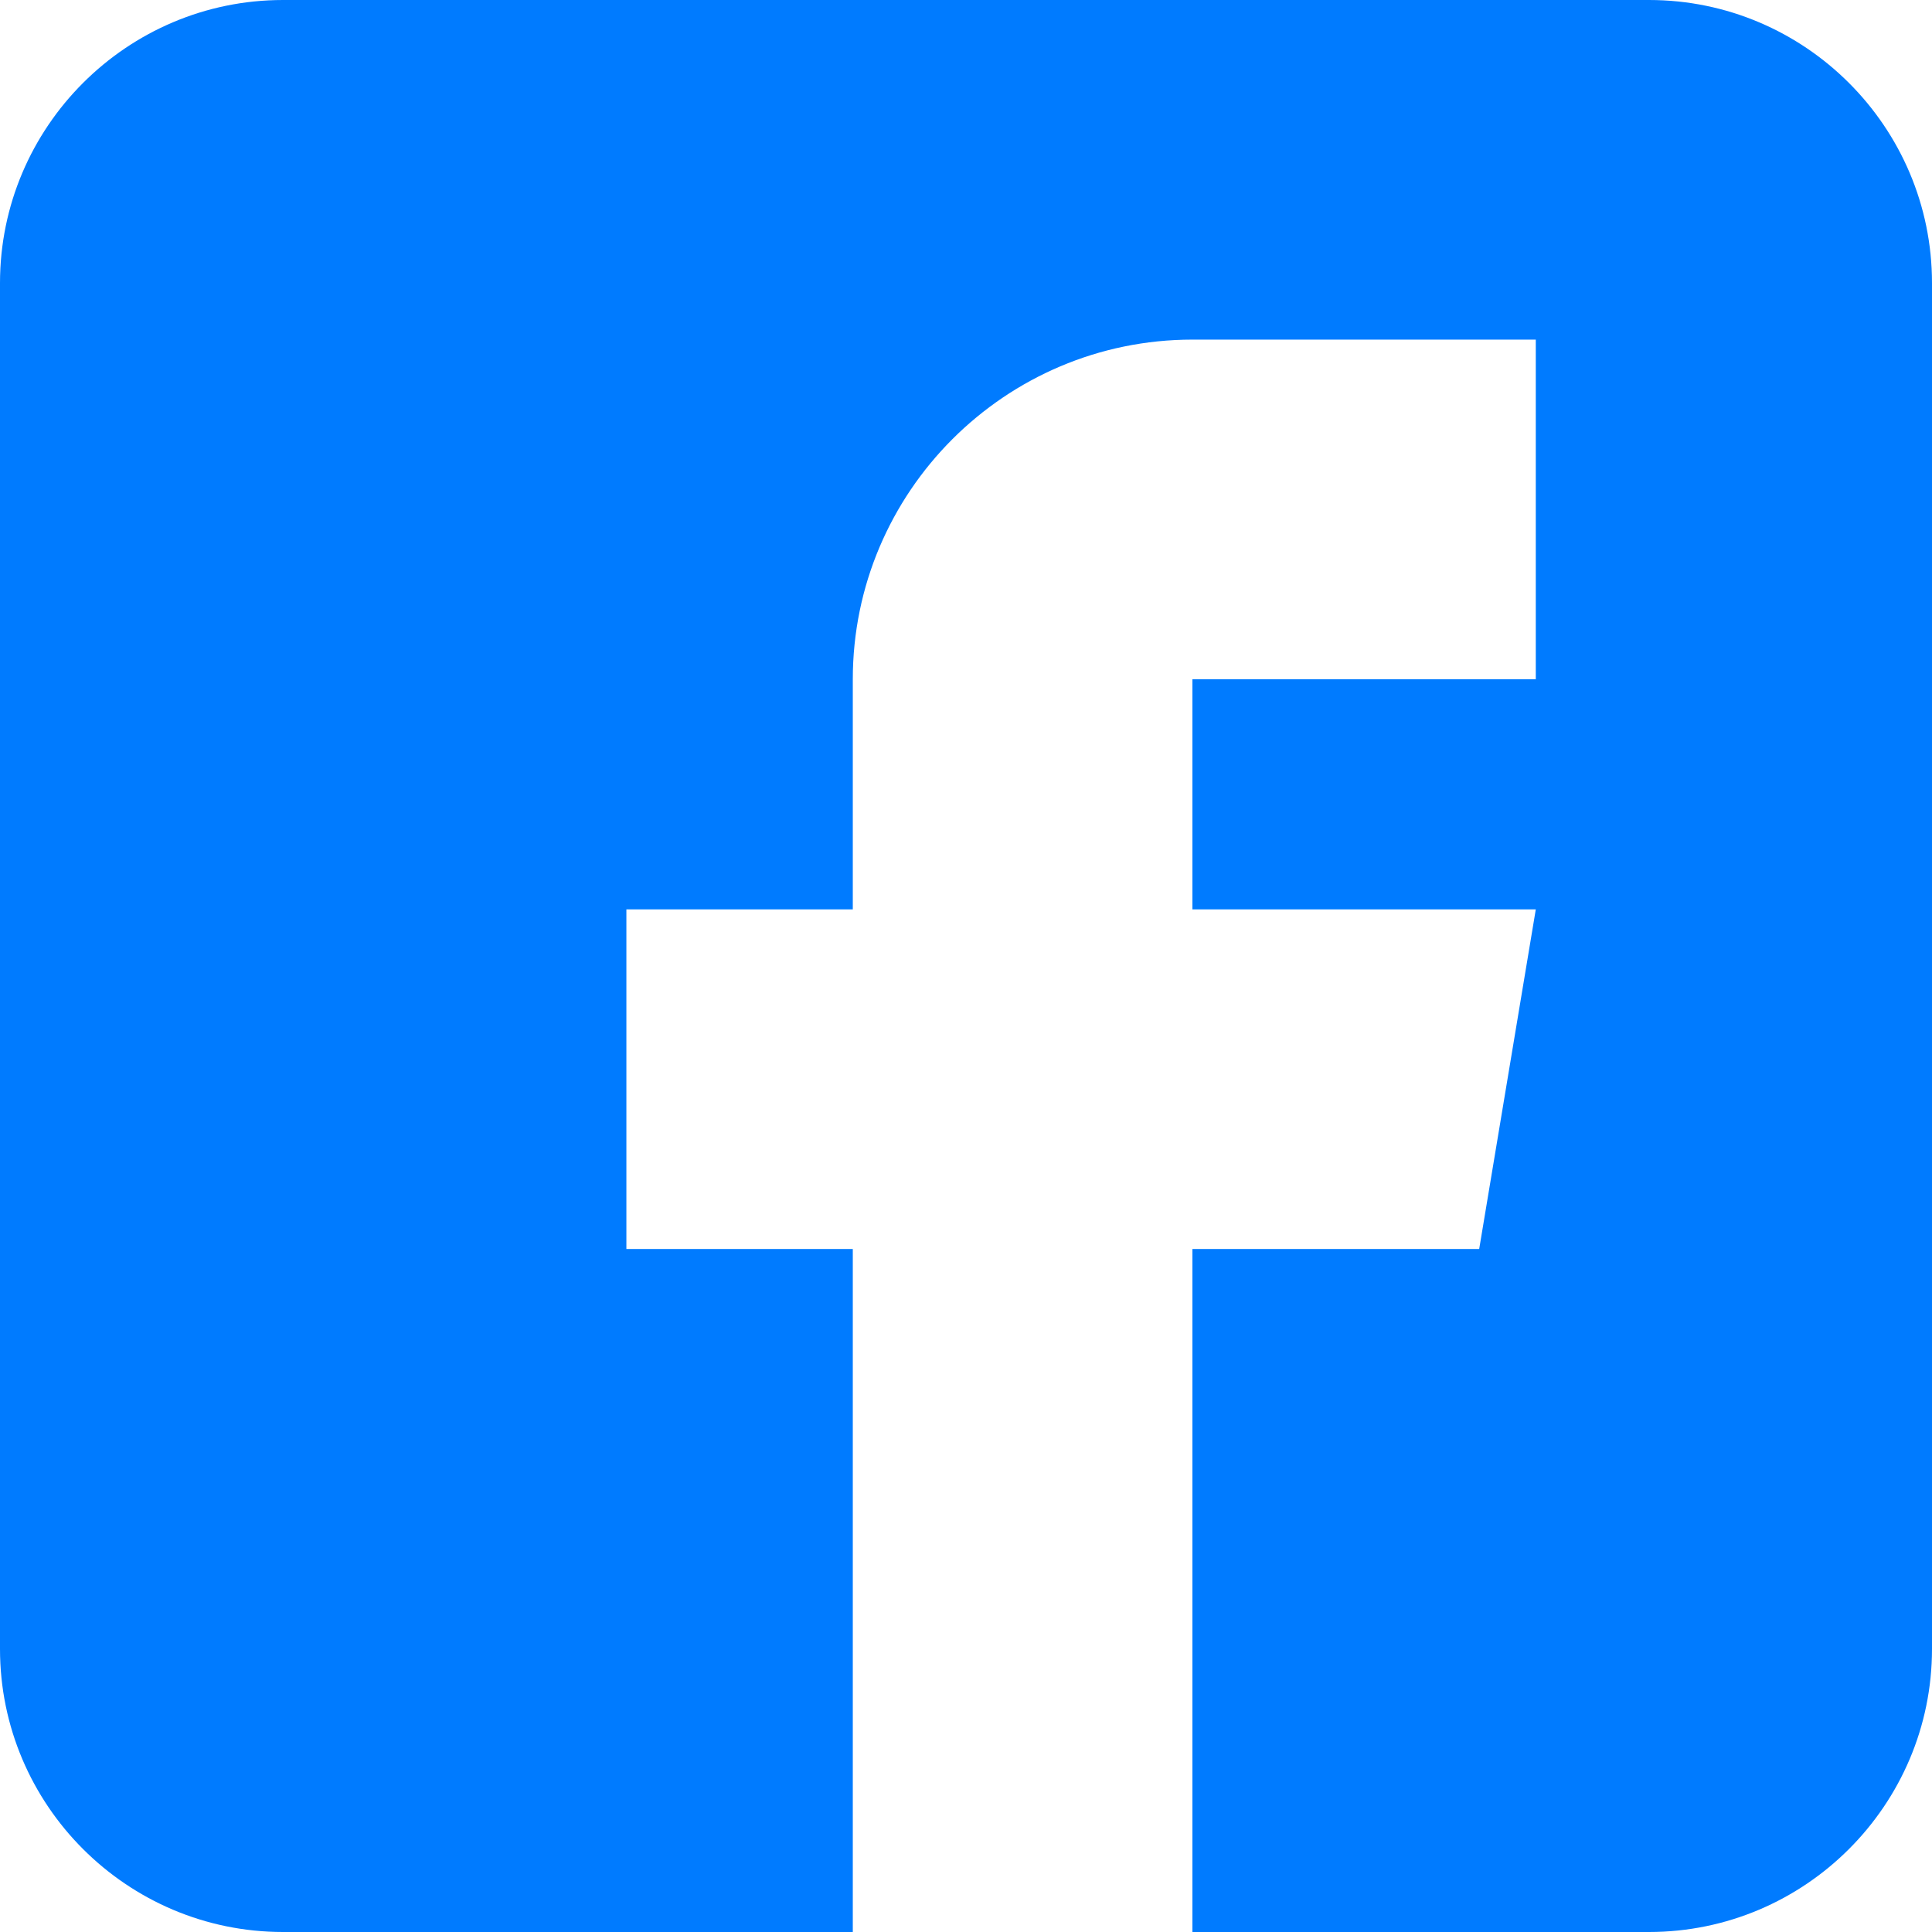
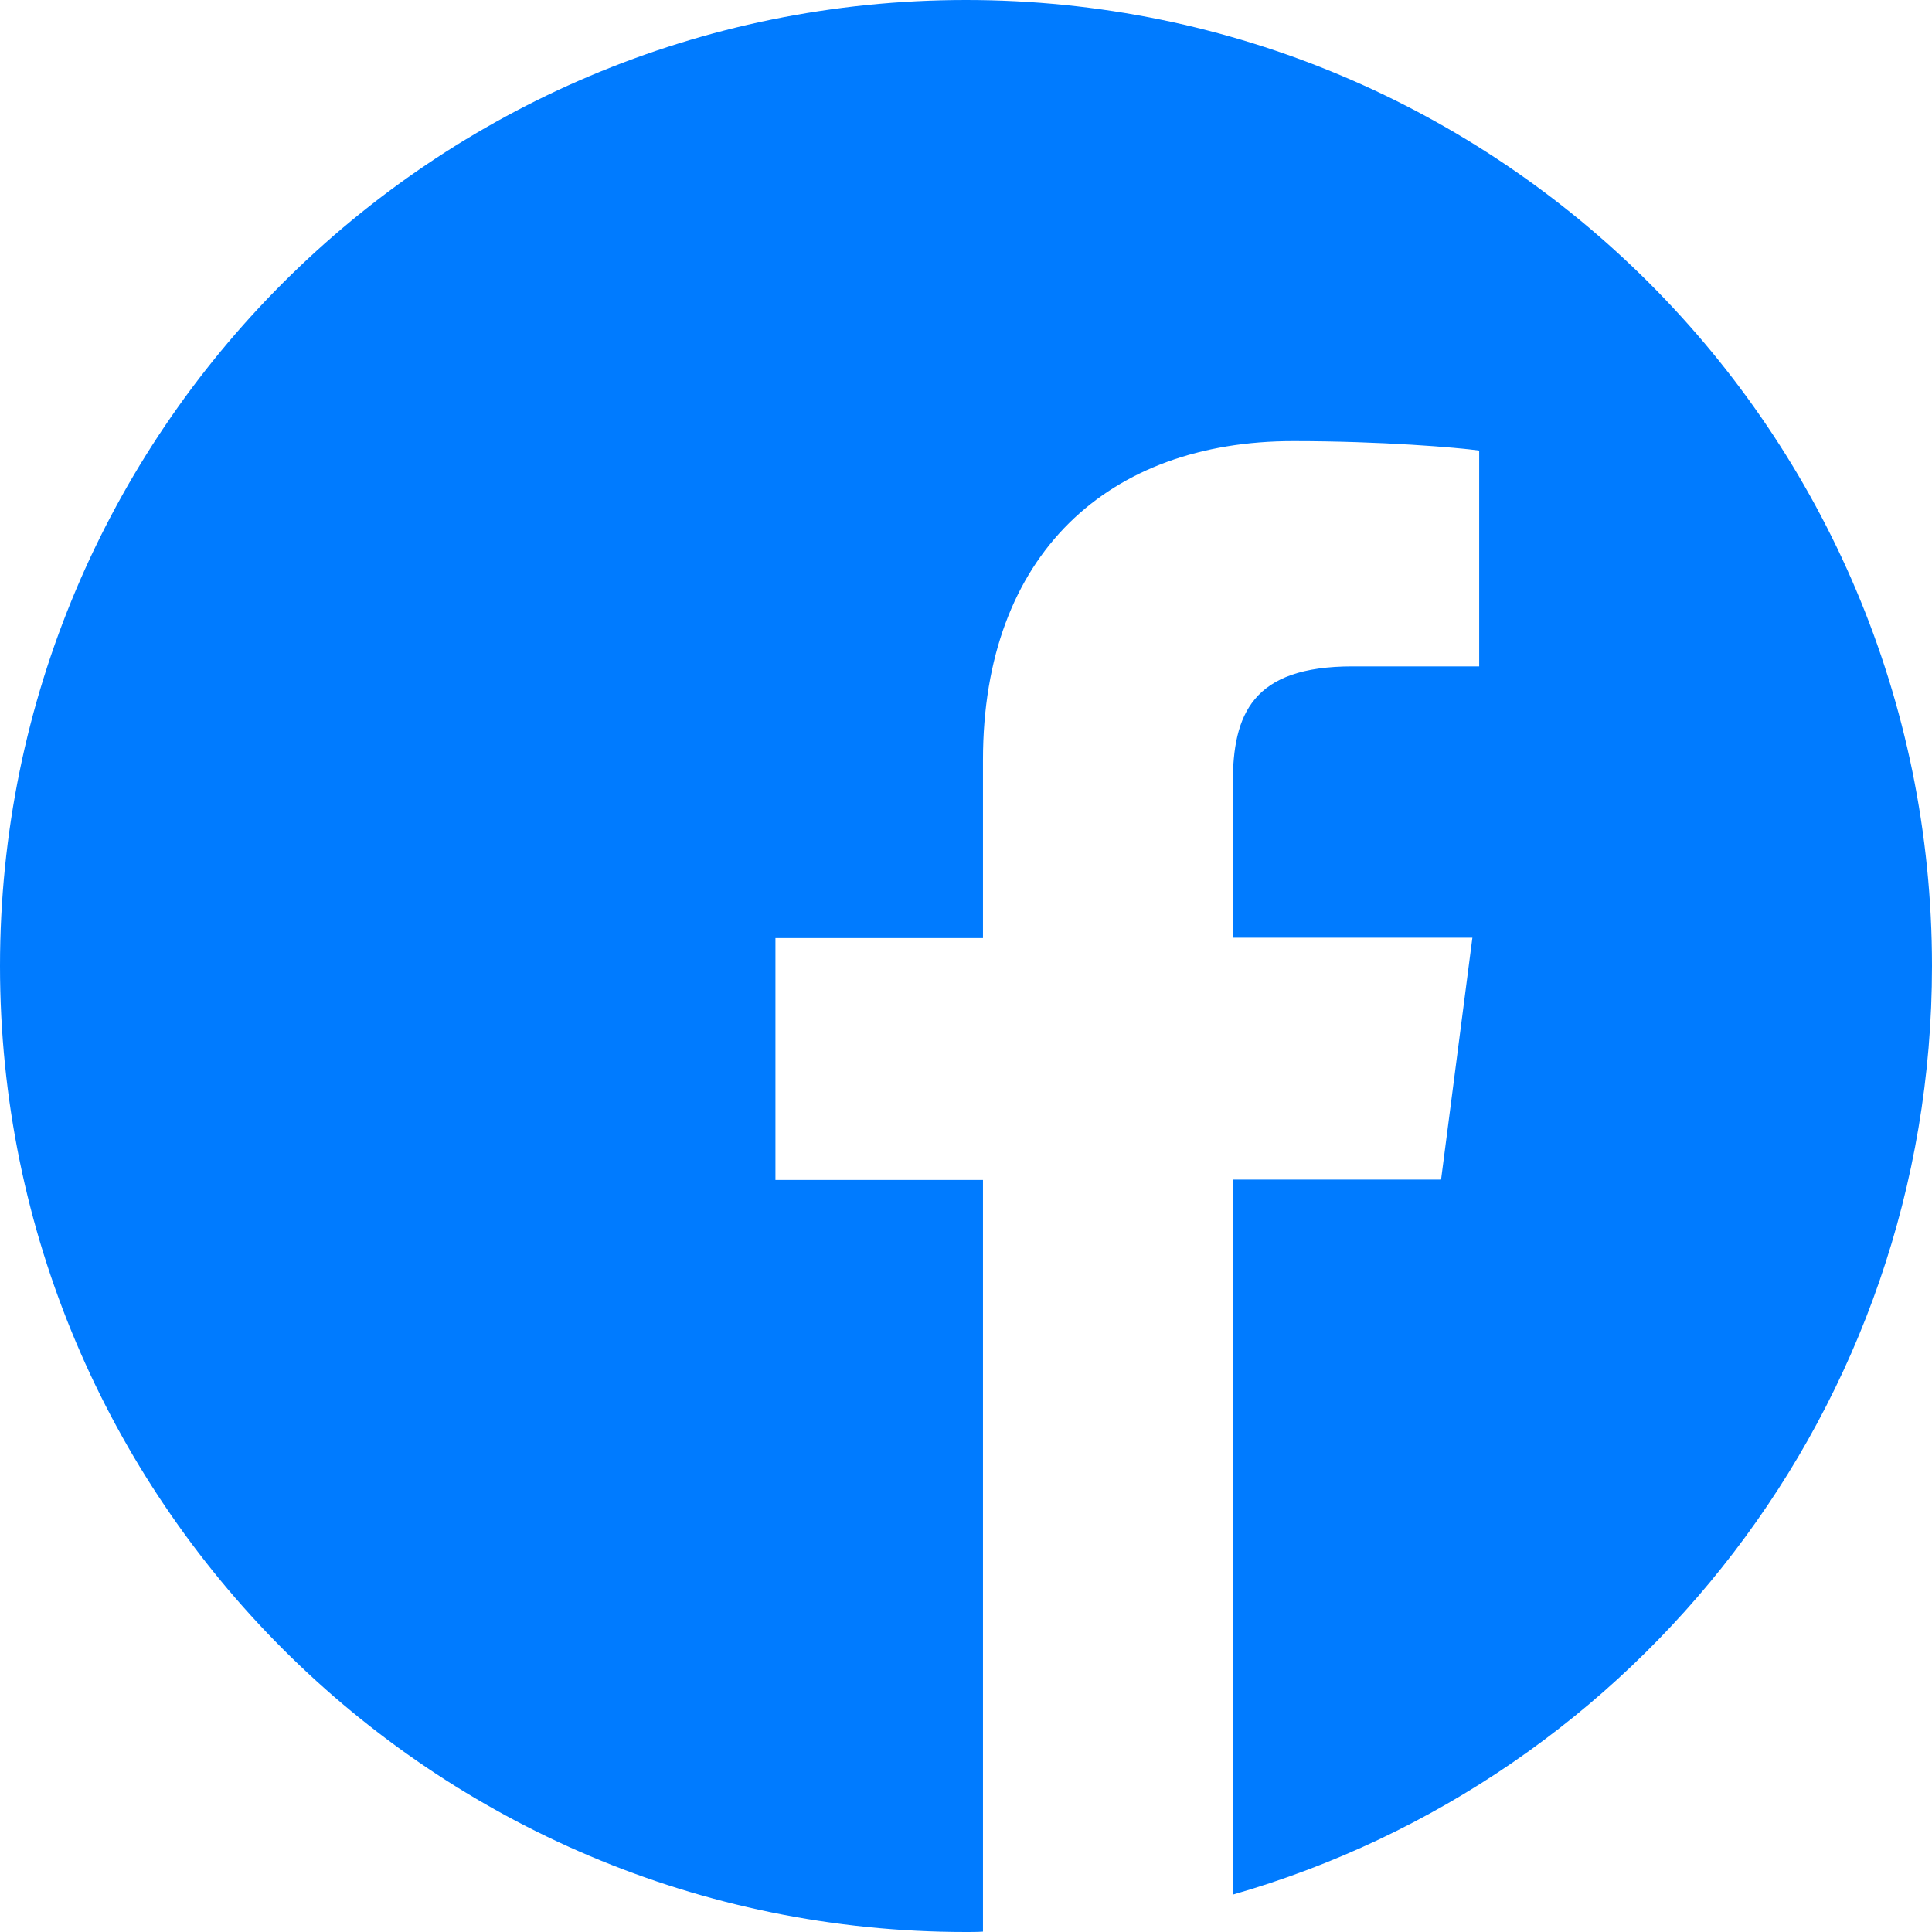
- <svg xmlns="http://www.w3.org/2000/svg" viewBox="0 0 512 512">
-   <path fill="#007bff" d="m437 0h-362c-41.352 0-75 33.648-75 75v362c0 41.352 33.648 75 75 75h151v-181h-60v-90h60v-61c0-49.629 40.371-90 90-90h91v90h-91v61h91l-15 90h-76v181h121c41.352 0 75-33.648 75-75v-362c0-41.352-33.648-75-75-75zm0 0" />
+ <svg xmlns="http://www.w3.org/2000/svg" width="512" height="512" viewBox="0 0 512 512" fill="none">
+   <path d="M512 256C512 114.6 397.4 0 256 0C114.6 0 0 114.6 0 256C0 397.4 114.6 512 256 512C257.5 512 259 512 260.5 511.9V312.7H205.5V248.6H260.5V201.4C260.5 146.7 293.9 116.9 342.7 116.9C366.1 116.9 386.2 118.6 392 119.4V176.6H358.4C331.9 176.6 326.7 189.2 326.7 207.7V248.5H390.2L381.9 312.6H326.7V502.1C433.7 471.4 512 372.9 512 256Z" fill="#007BFF" />
</svg>
